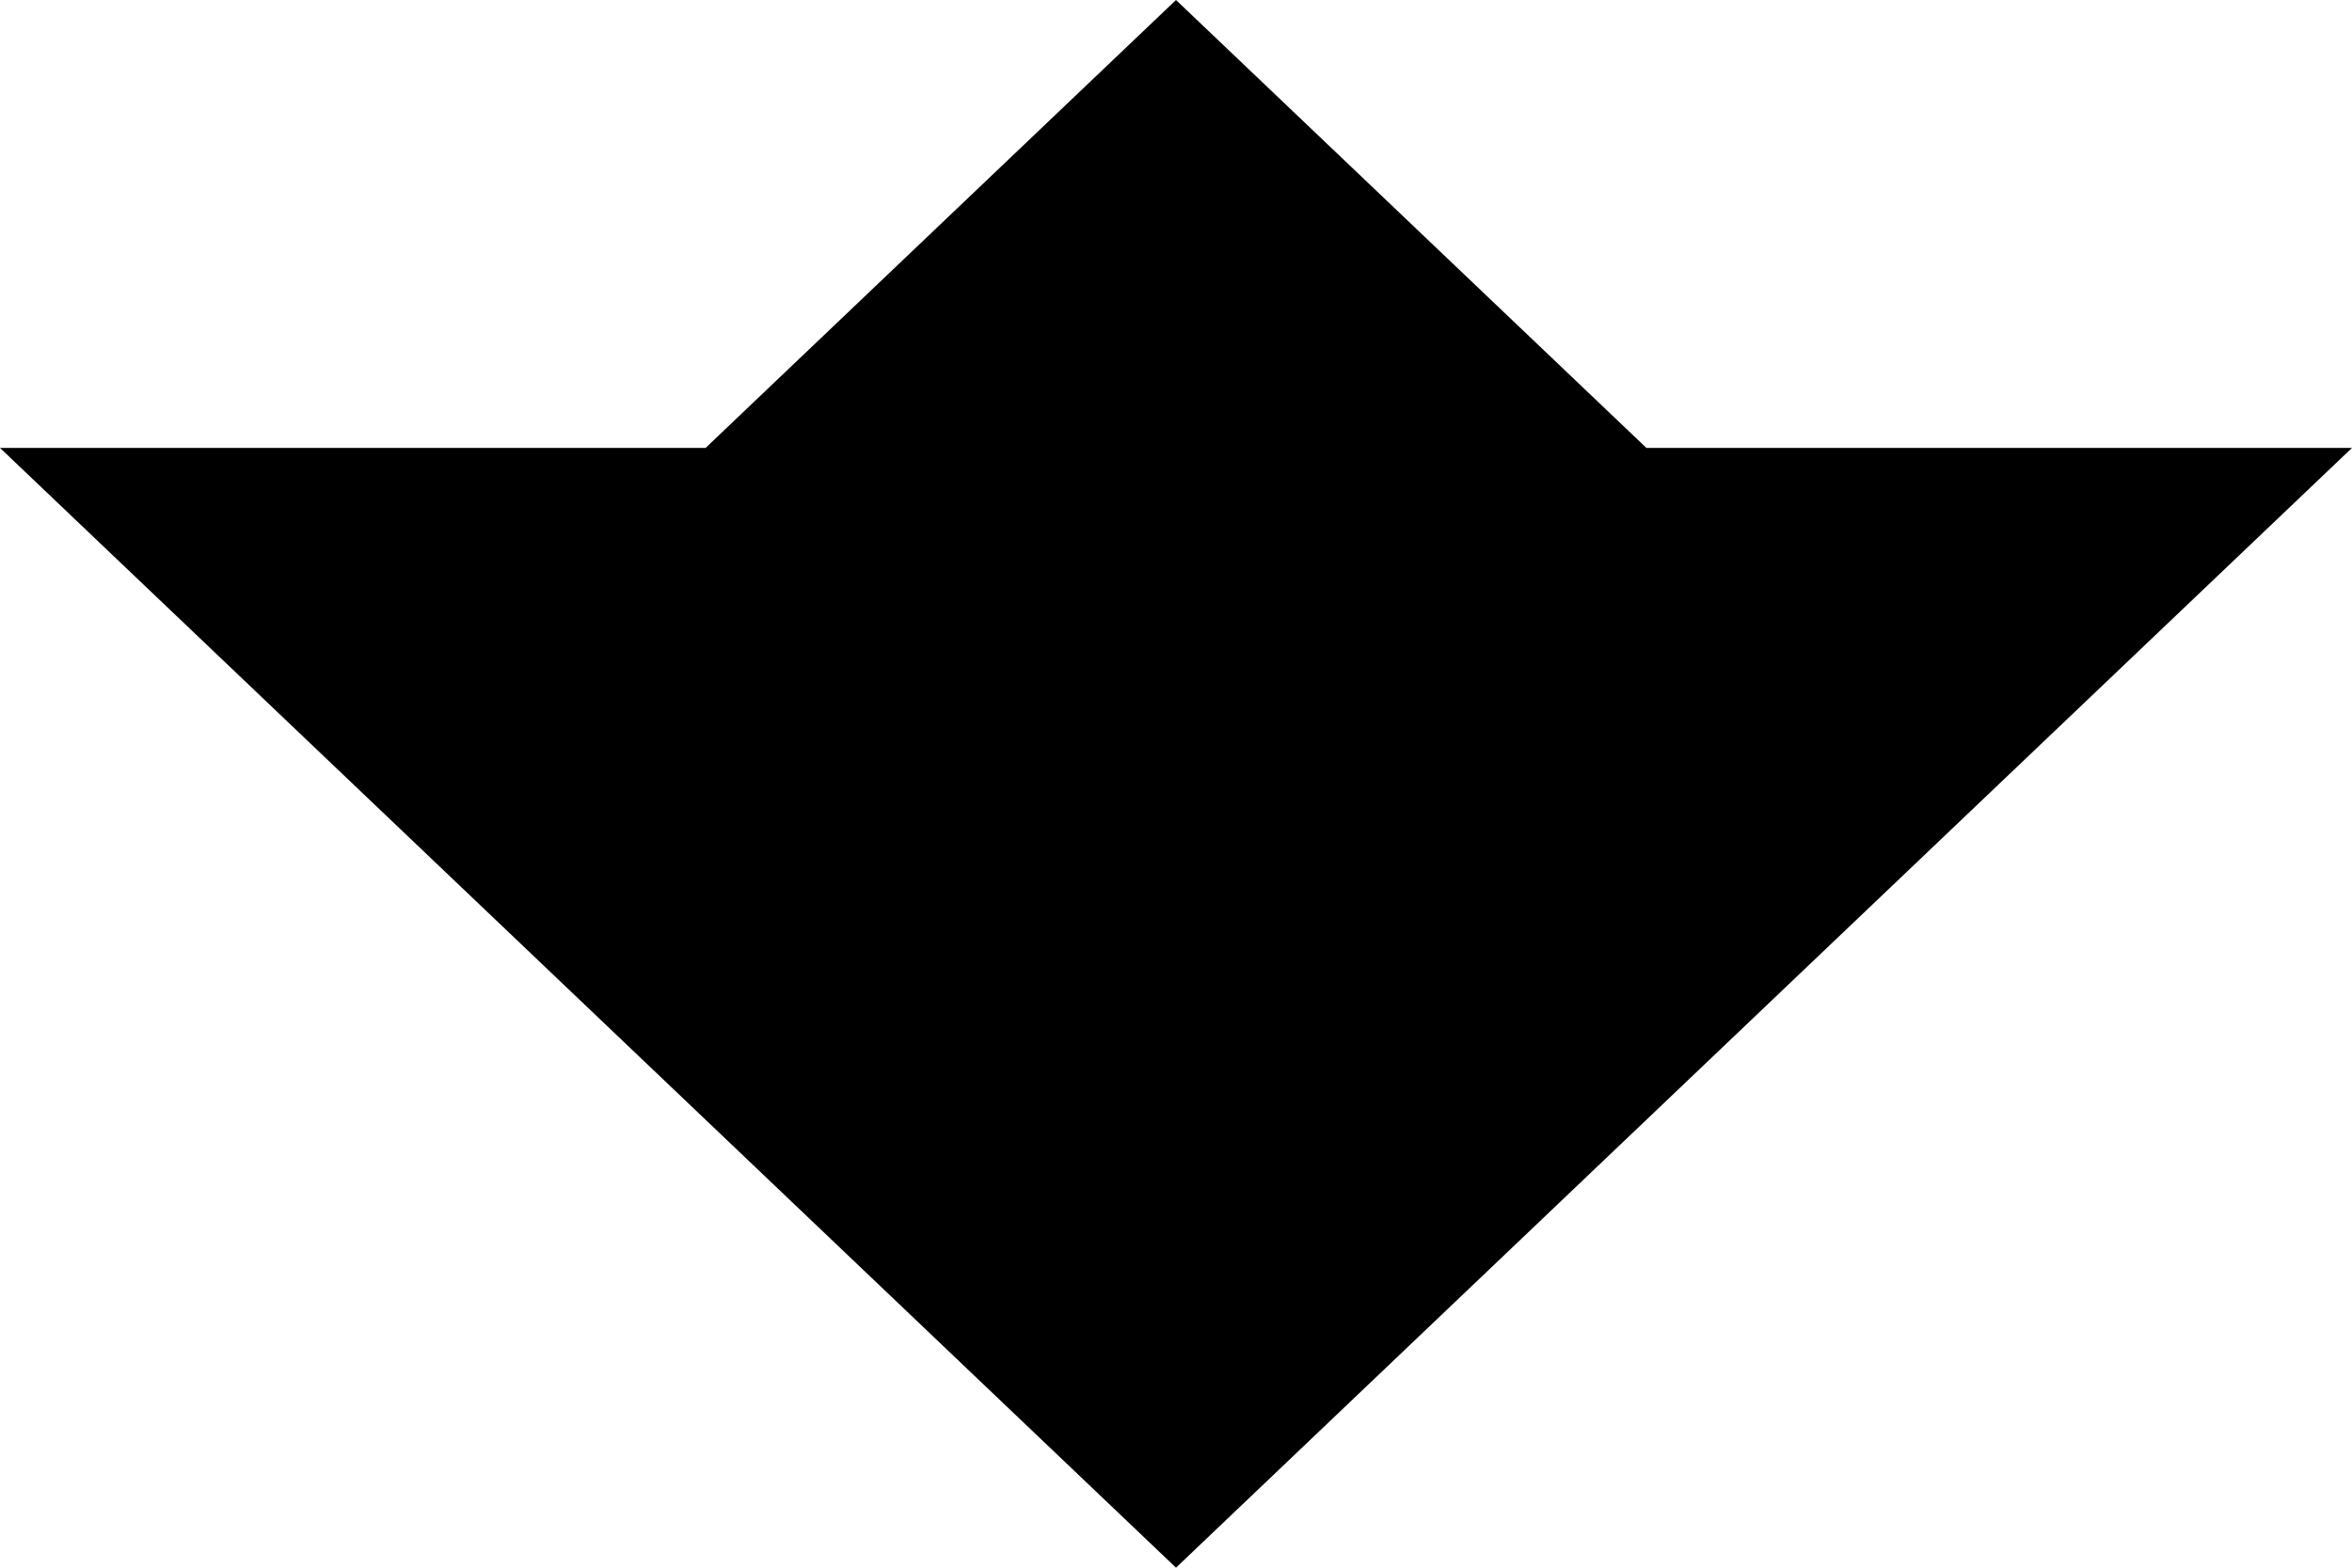
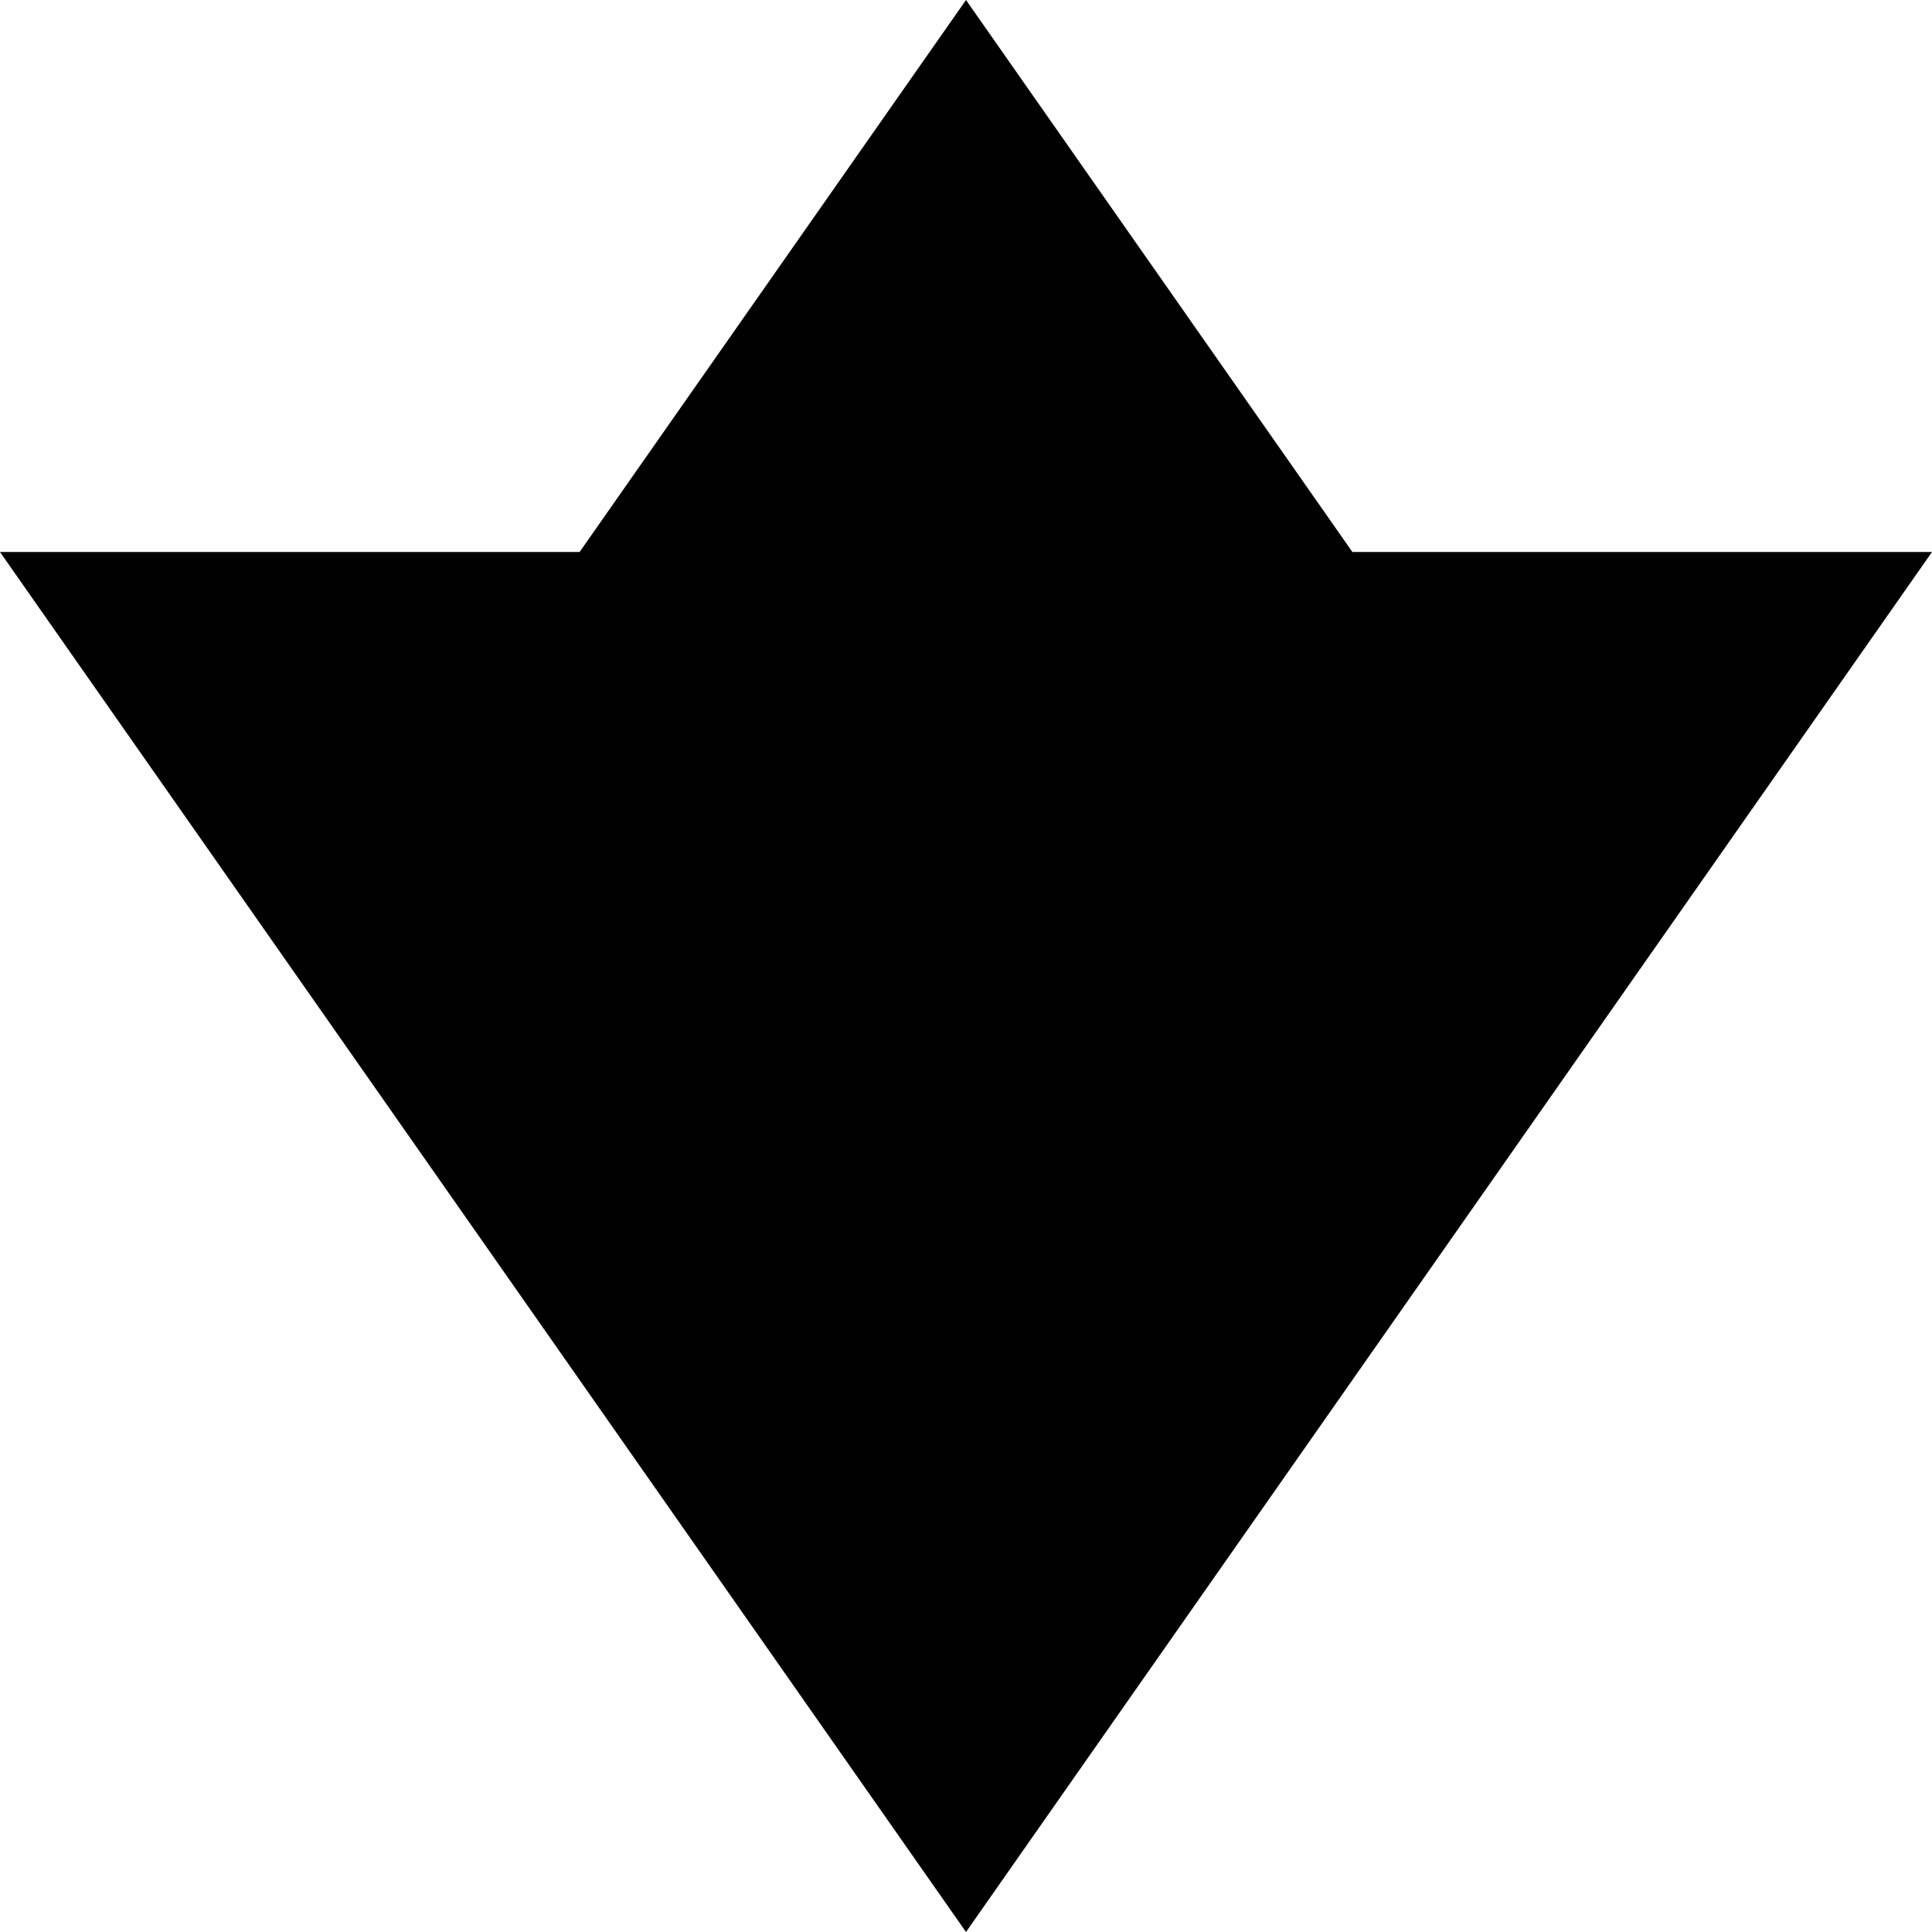
- <svg xmlns="http://www.w3.org/2000/svg" width="476.25mm" height="317.5mm" viewBox="0 0 476.25 317.5" version="1.1" id="svg4489">
+ <svg xmlns="http://www.w3.org/2000/svg" width="1200" height="1200" viewBox="0 0 317.5 317.5" version="1.1" id="svg4489">
  <defs id="defs4483" />
-   <g id="layer-chevron" transform="translate(168.125,11.25)">
-     <path style="fill:#000000;stroke-width:0" d="M -168.125,79.464 H -25.25 L 70,-11.25 v 0 l 95.25,90.714 H 308.125 L 70,306.25 Z" id="path-chevron" />
+   <g id="layer-chevron" transform="translate(88.75,90.625)">
+     <path style="fill:#000000;stroke-width:0" d="M -88.75,0.089 H 6.5 L 70,-90.625 v 0 L 133.5,0.089 H 228.75 L 70,226.875 Z" id="path-chevron" />
  </g>
</svg>
